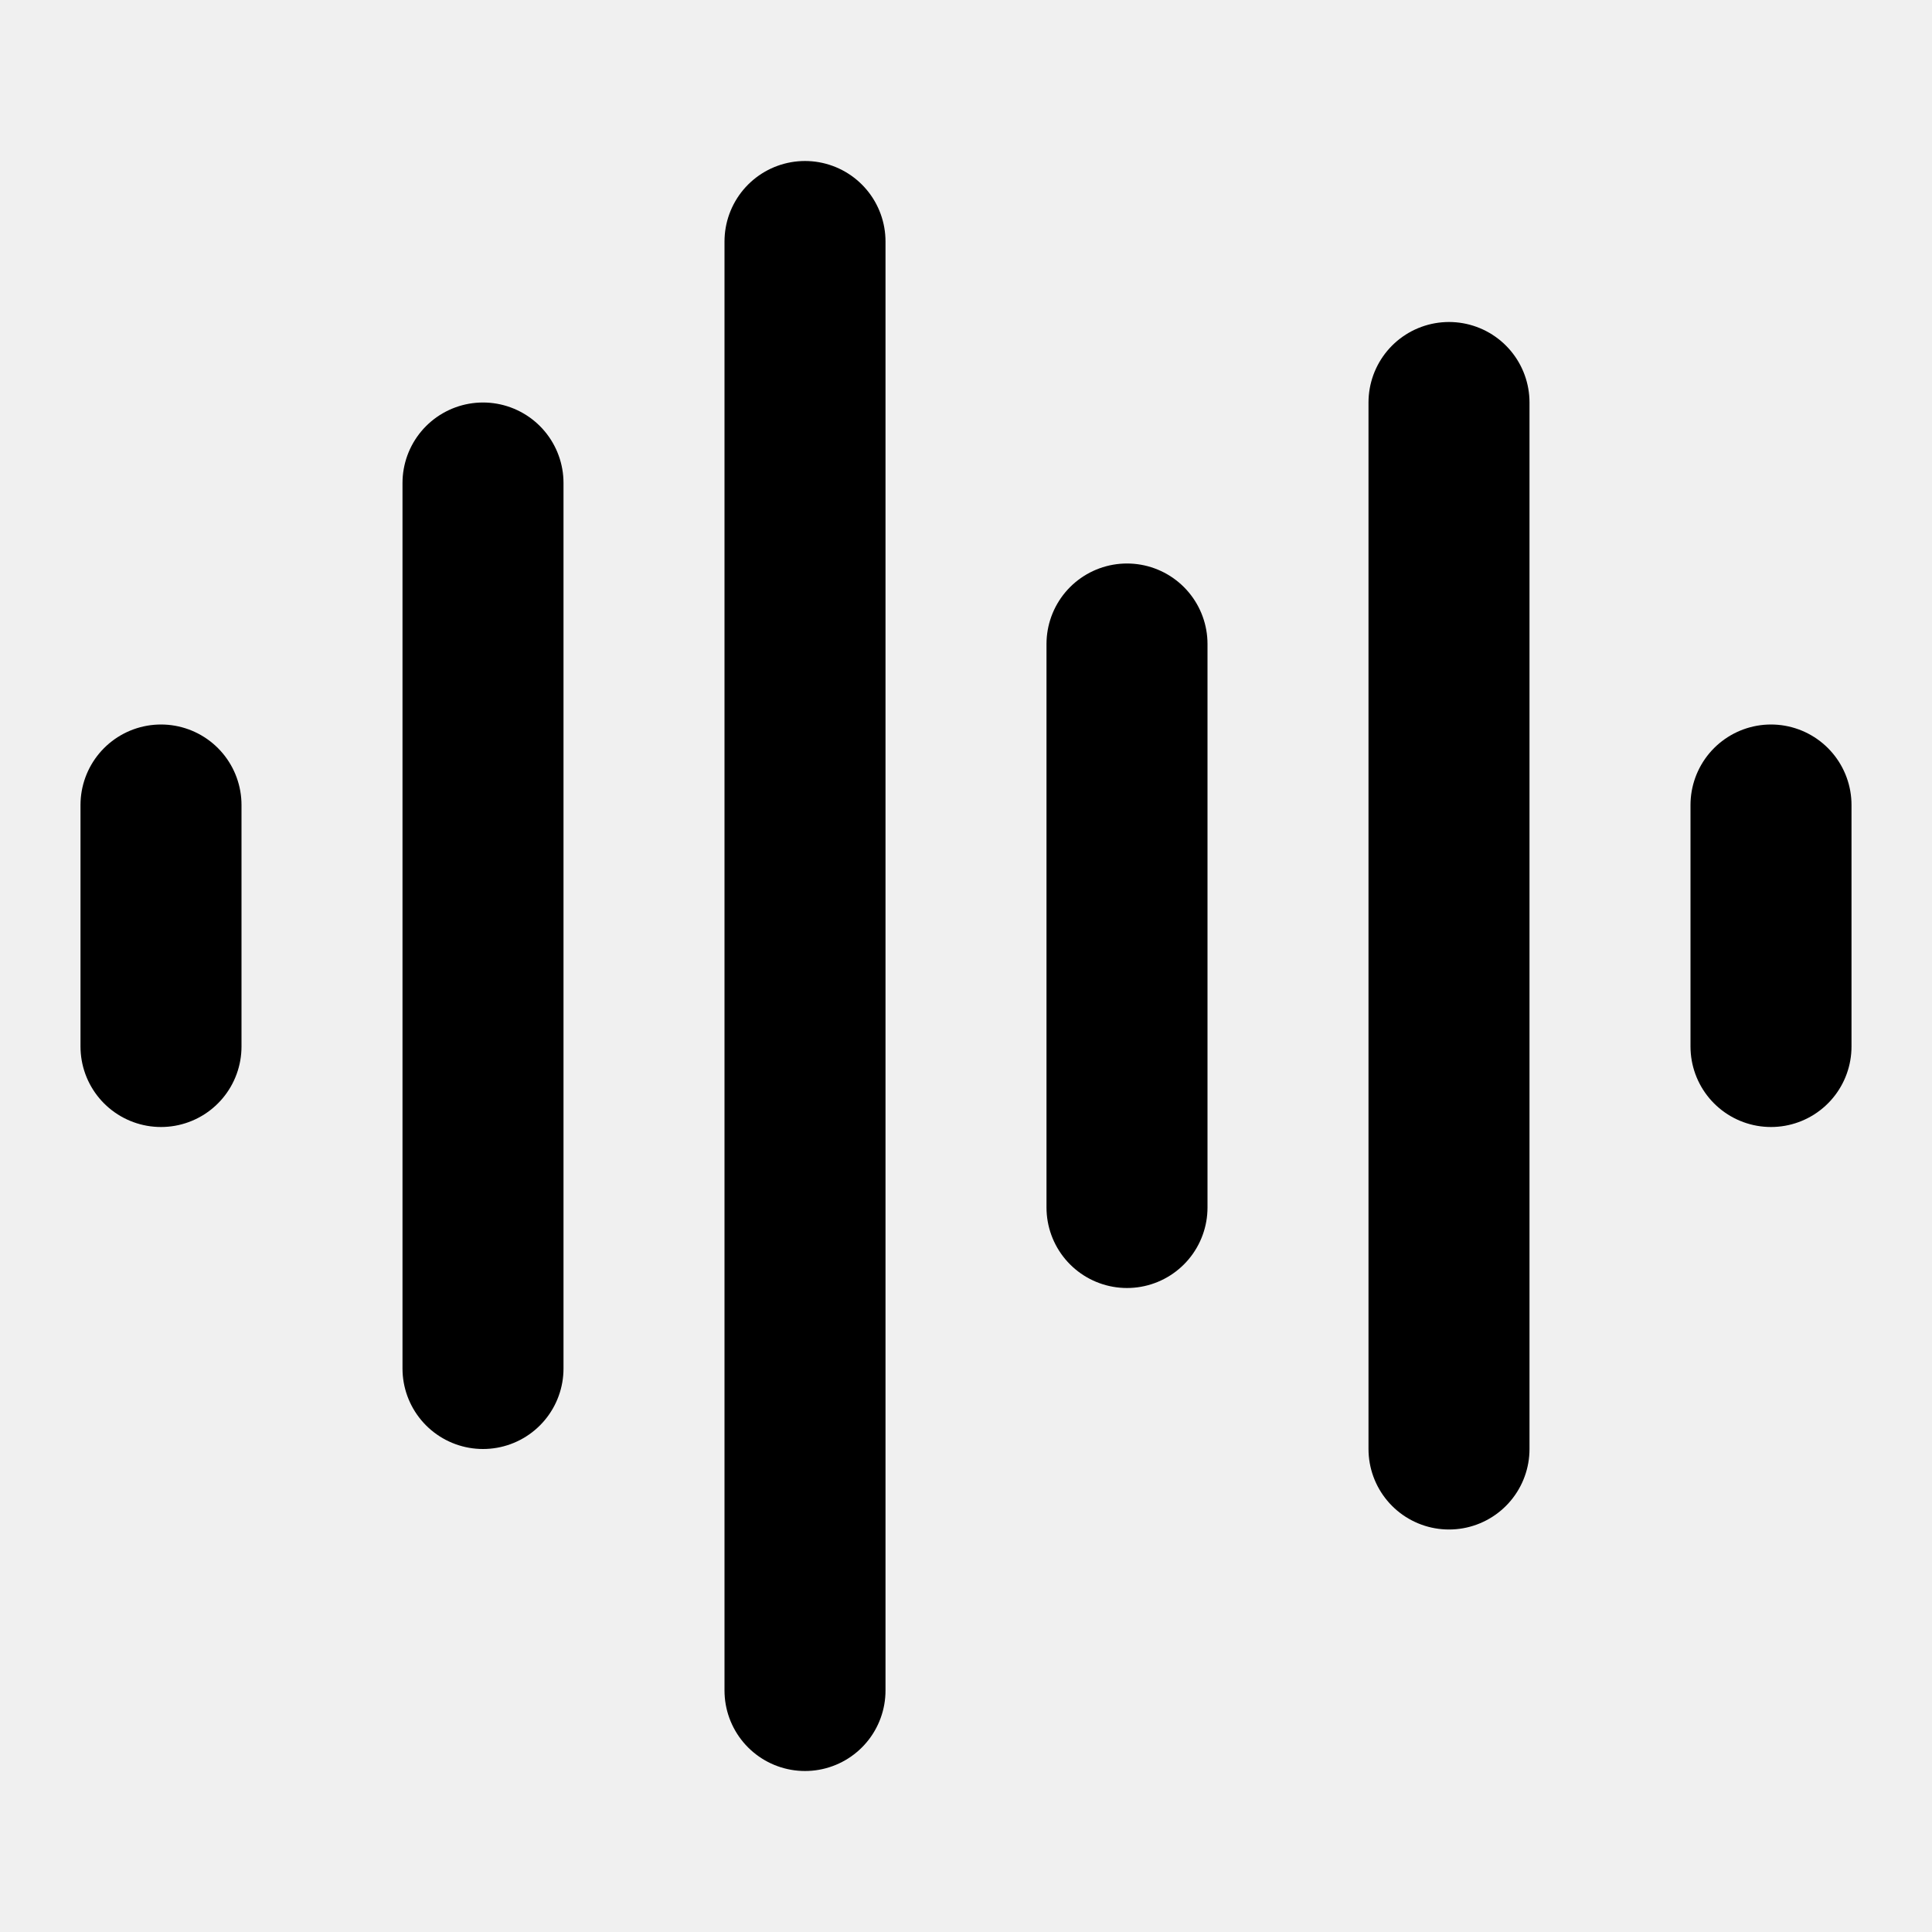
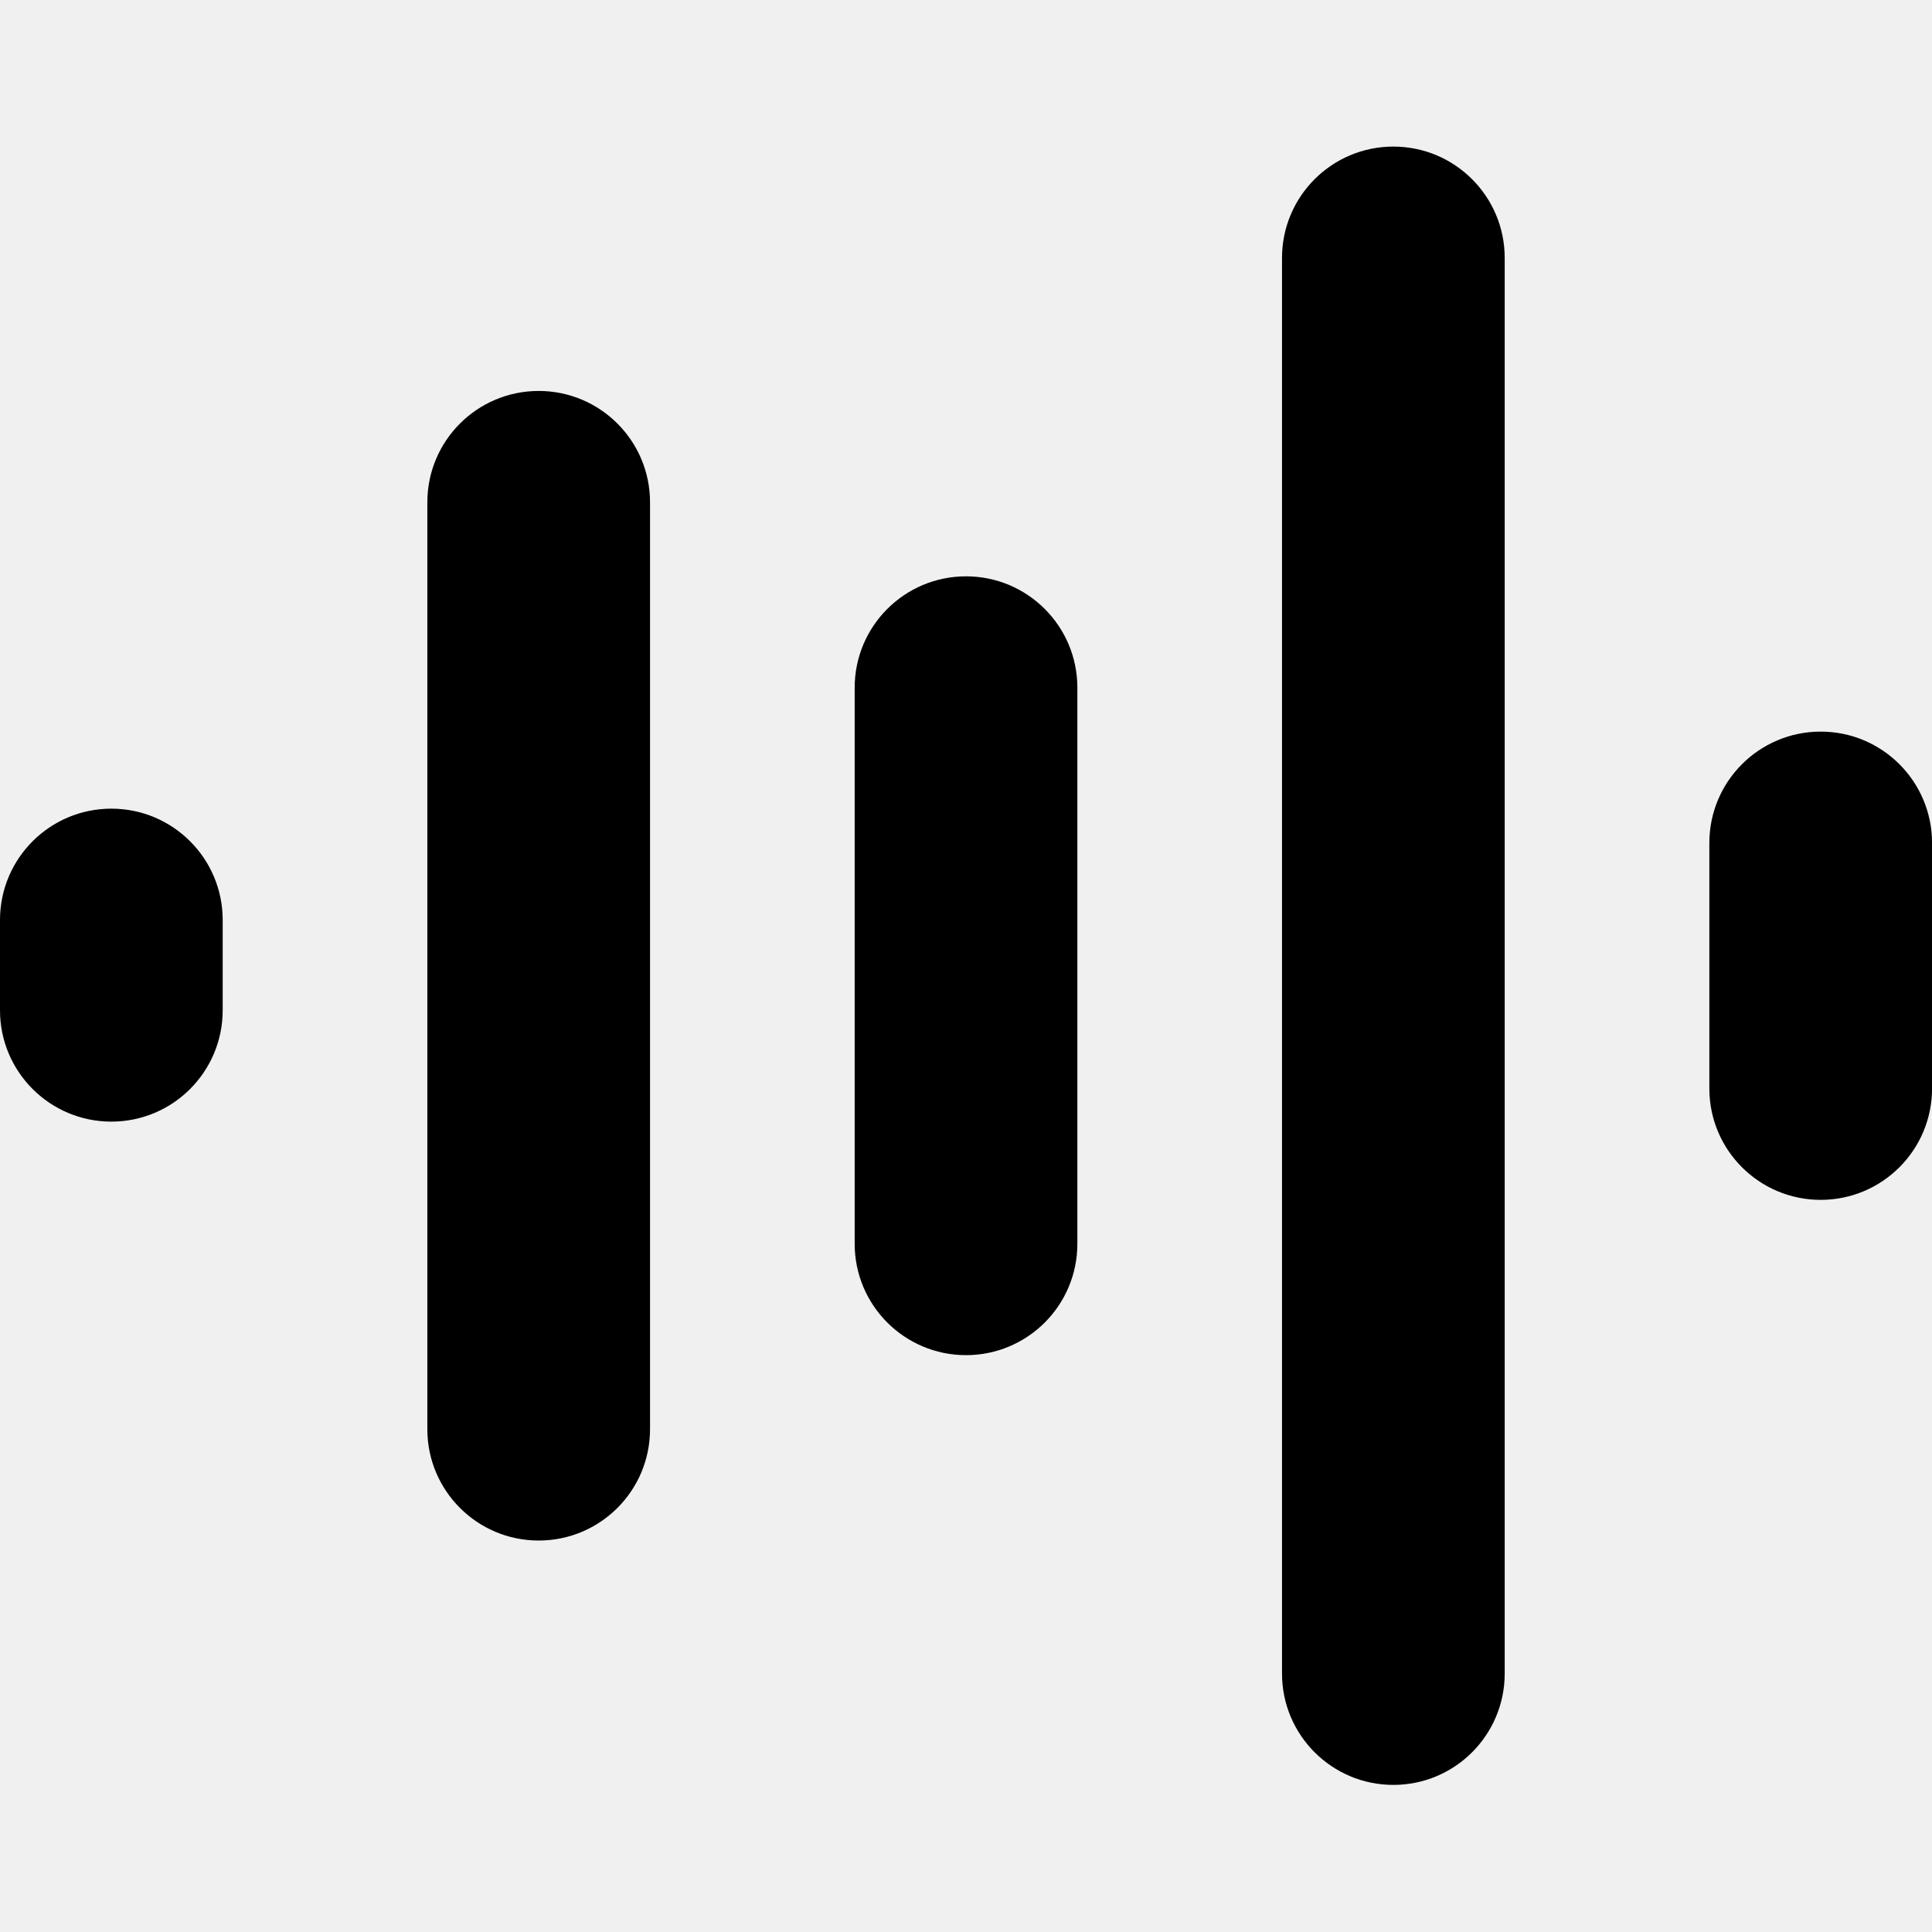
- <svg xmlns="http://www.w3.org/2000/svg" width="24" height="24" viewBox="0 0 24 24" fill="none" stroke="currentColor" stroke-width="2" stroke-linecap="round" stroke-linejoin="round" class="lucide lucide-audio-lines-icon lucide-audio-lines">
-   <path d="M2 10v3" />
-   <path d="M6 6v11" />
-   <path d="M10 3v18" />
-   <path d="M14 8v7" />
-   <path d="M18 5v13" />
-   <path d="M22 10v3" />
+ <svg xmlns="http://www.w3.org/2000/svg" width="804" height="804" viewBox="0 0 804 804" fill="none">
+   <style>
+     .bar { fill: black; }
+     @media (prefers-color-scheme: dark) {
+       .bar { fill: white; }
+     }
+   </style>
+   <rect y="336.52" width="92.673" height="130.243" rx="46.337" class="bar" />
+   <rect x="177.836" y="162.693" width="92.675" height="478.402" rx="46.337" class="bar" />
+   <rect x="711.343" y="304.459" width="92.673" height="194.864" rx="46.337" class="bar" />
+   <rect x="355.672" y="239.838" width="92.674" height="324.109" rx="46.337" class="bar" />
+   <rect x="533.507" y="61" width="92.675" height="681.785" rx="46.337" class="bar" />
</svg>
